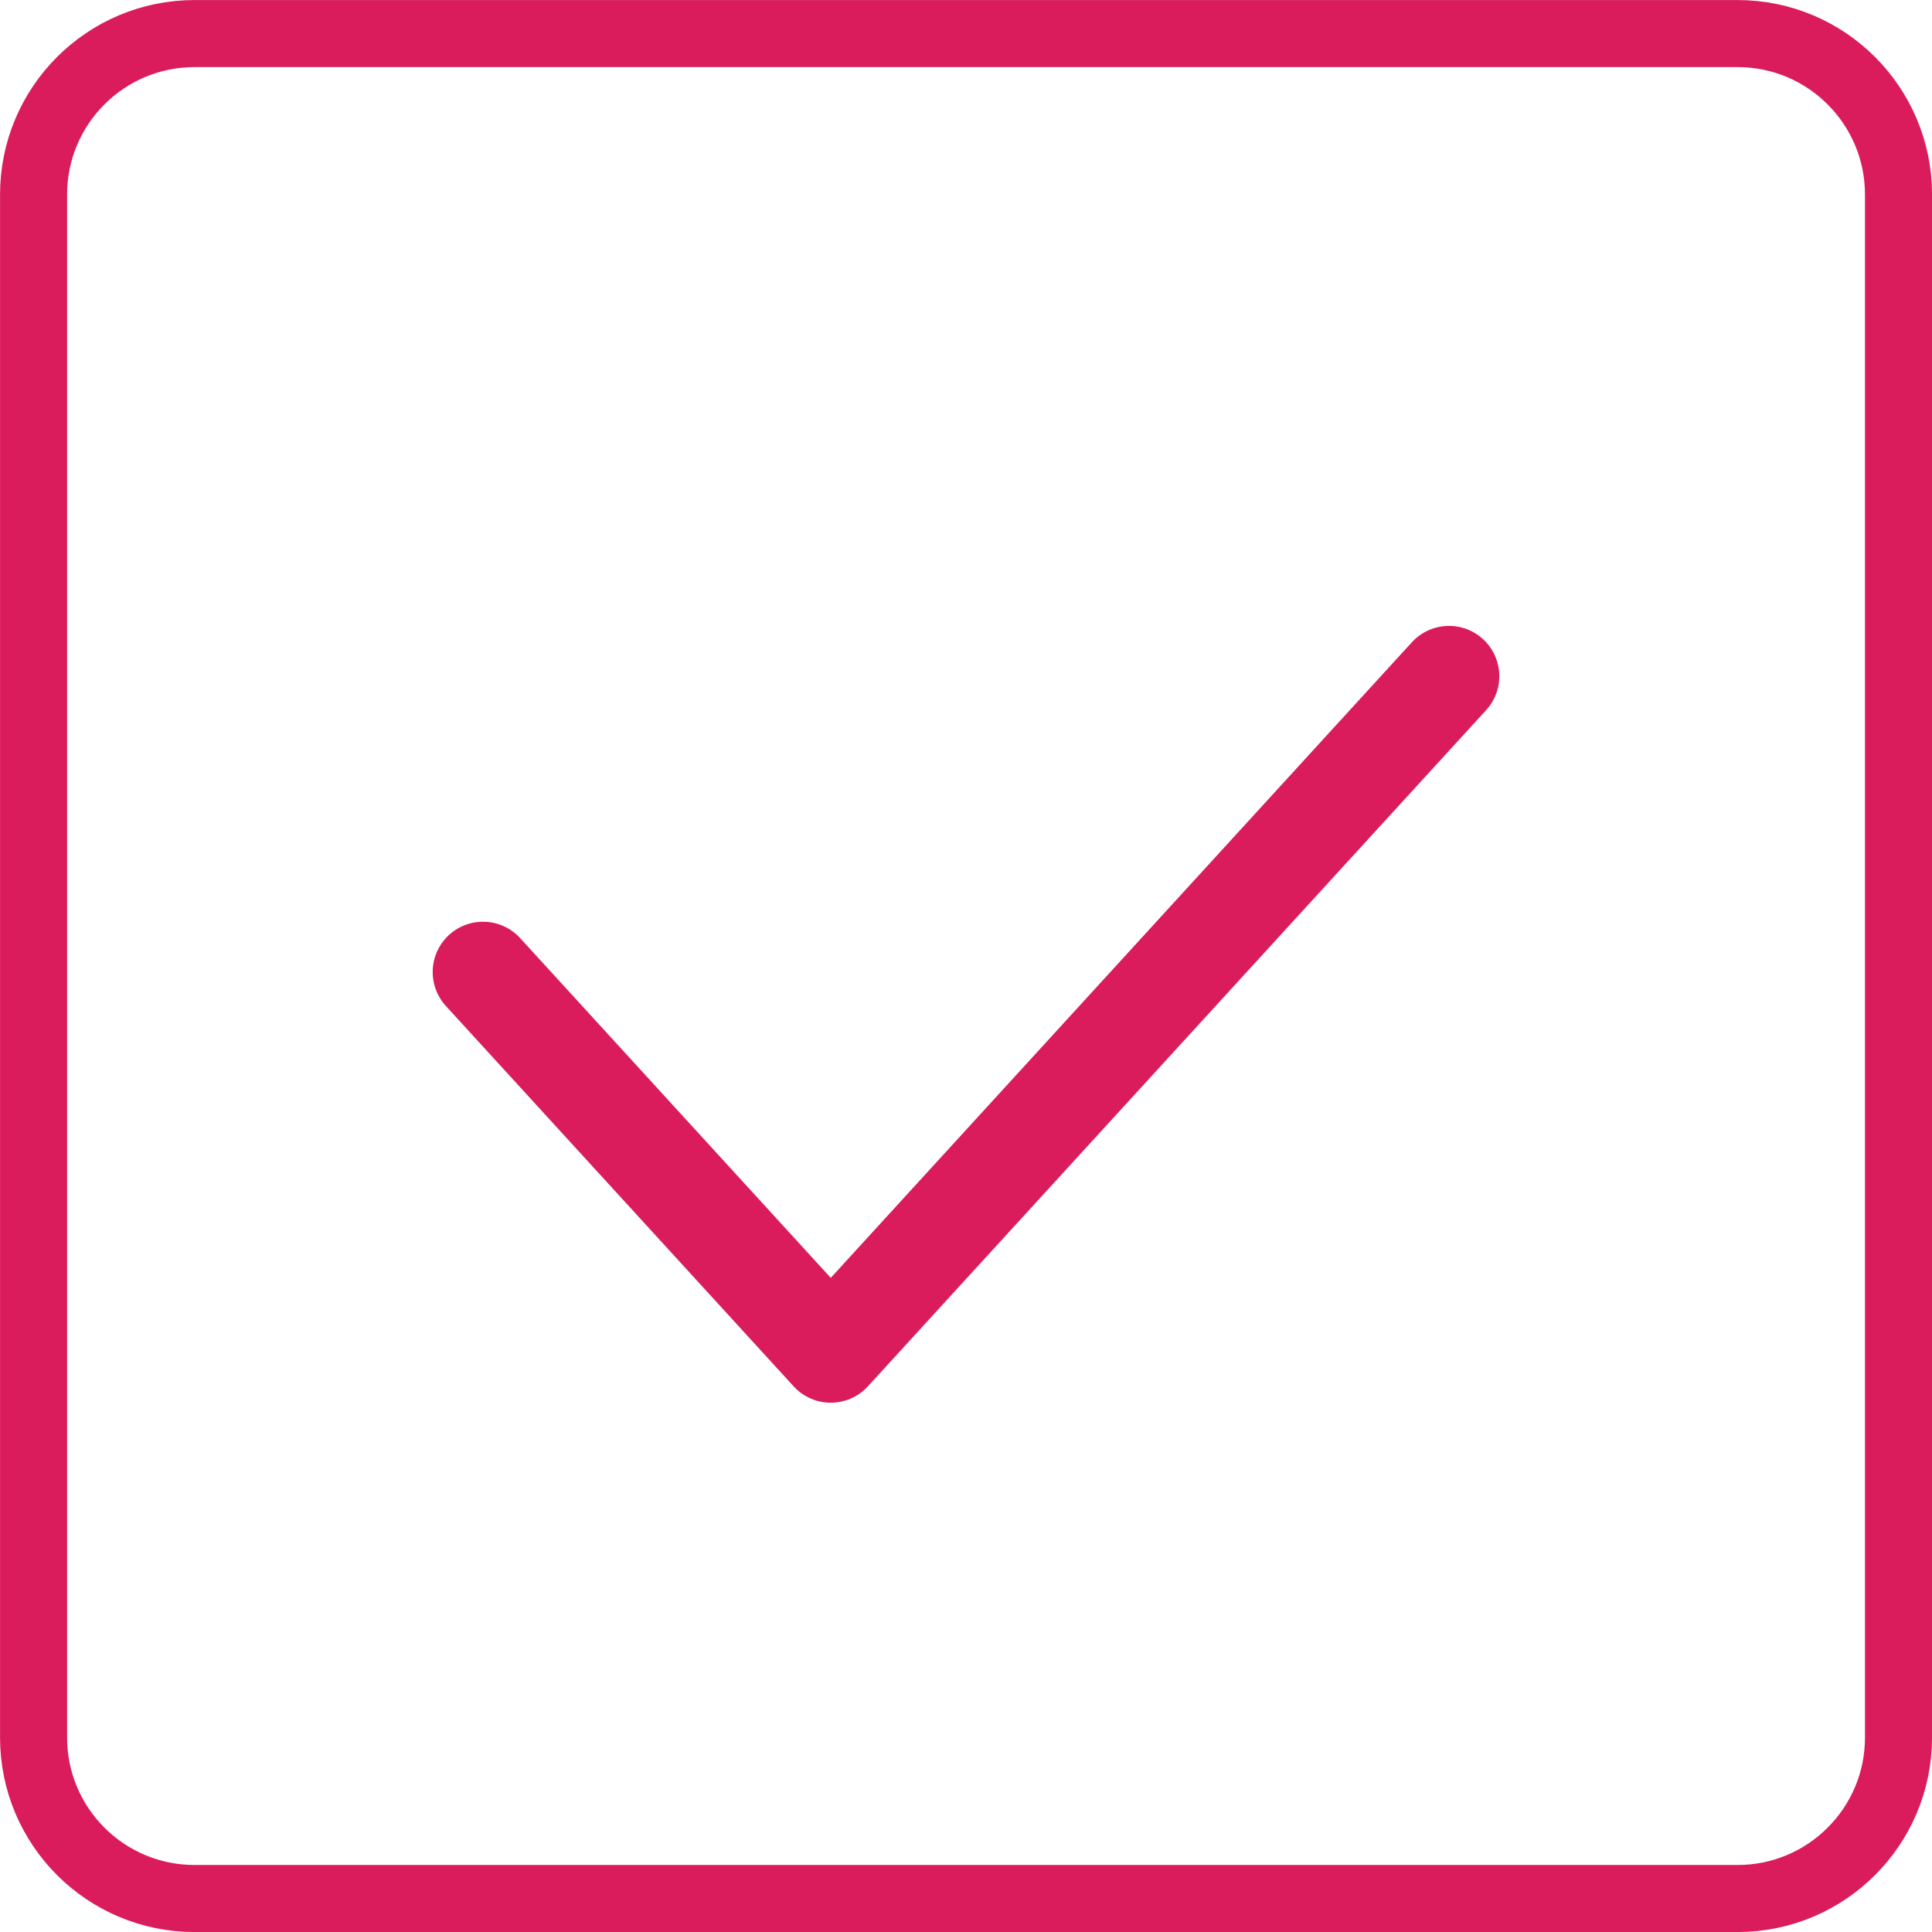
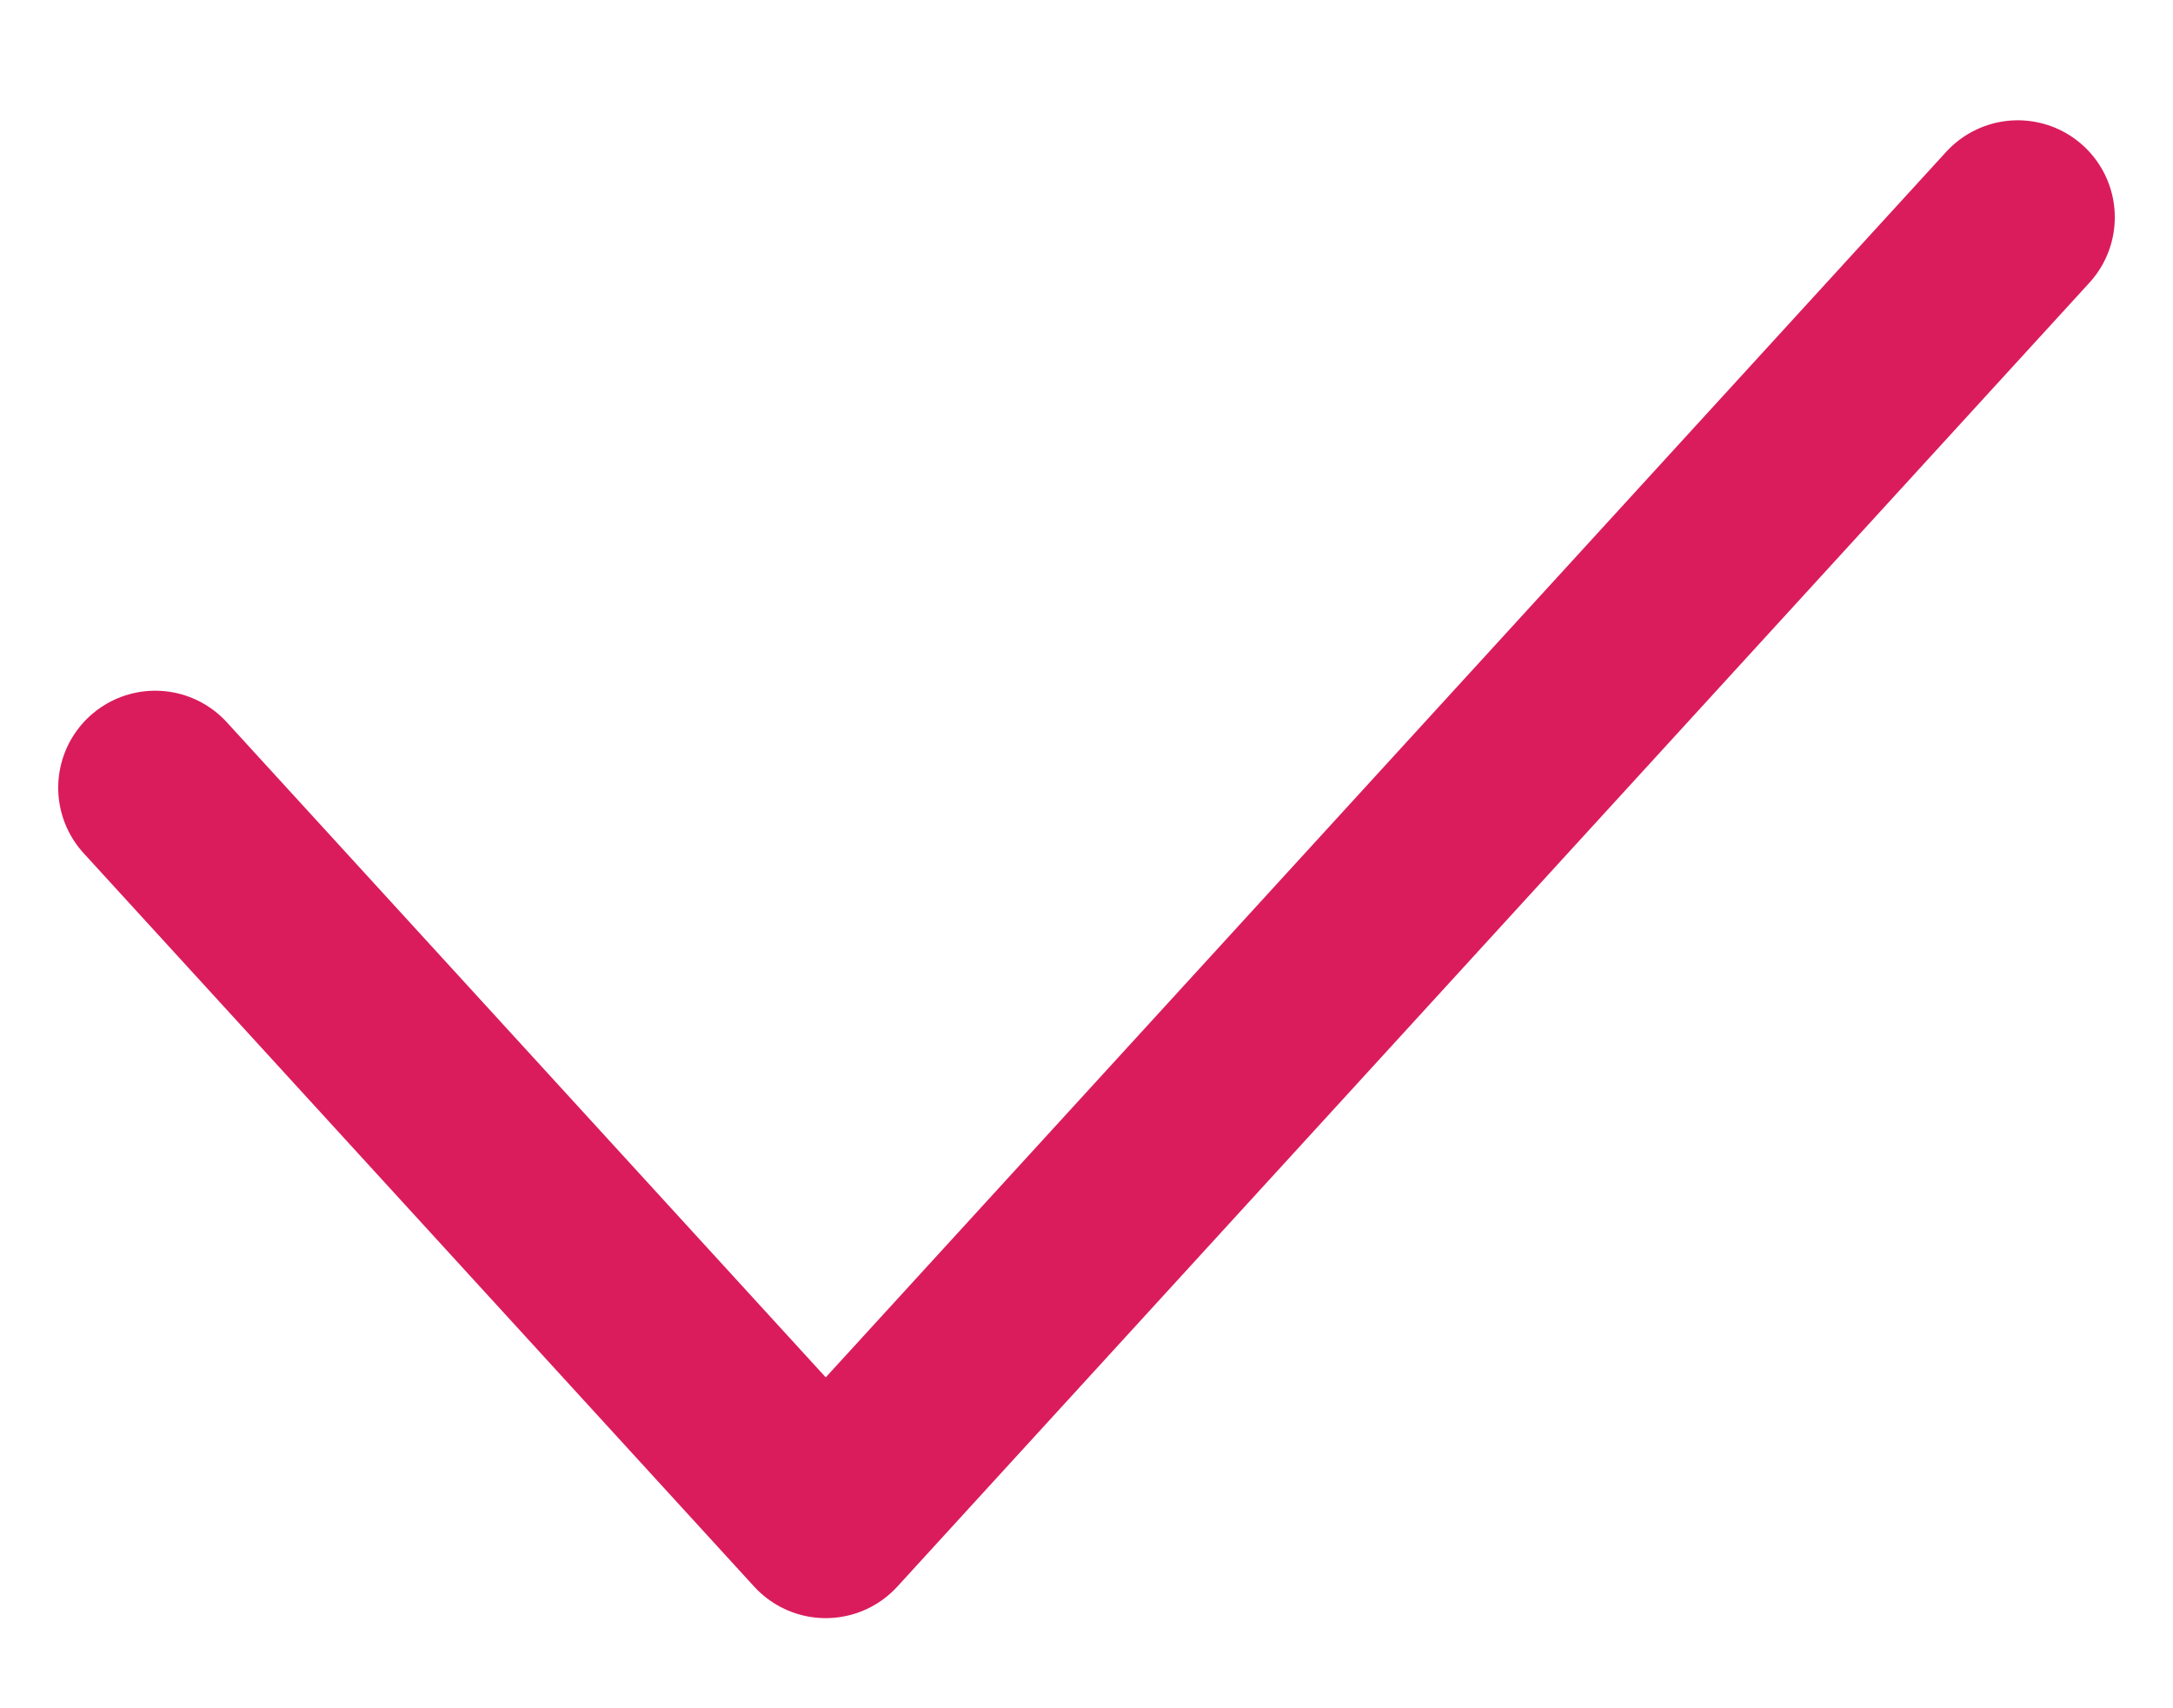
- <svg xmlns="http://www.w3.org/2000/svg" width="24" height="24" viewBox="0 0 24 24">
-   <g fill="none" fill-rule="evenodd">
-     <g stroke="#DA1C5C">
+ <svg xmlns="http://www.w3.org/2000/svg" width="14" height="11" viewBox="0 0 14 11">
+   <g fill="none" fill-rule="evenodd" stroke-linecap="round" stroke-linejoin="round">
+     <g stroke="#DA1C5C" stroke-width="1.25">
      <g>
        <g>
-           <g transform="translate(-1130 -745) translate(62 724) translate(657) translate(411 21)">
-             <rect width="23.167" height="23.167" x=".417" y=".417" stroke-width=".833" rx="2" />
-             <path stroke-linecap="round" stroke-linejoin="round" stroke-width="1.25" d="M6 12.075L10.32 16.8 18 8.4" />
+           <g>
+             <path d="M6 12.075L10.32 16.8 18 8.4" transform="translate(-1135 -752) translate(62 724) translate(657) translate(411 21)" />
          </g>
        </g>
      </g>
    </g>
  </g>
</svg>
